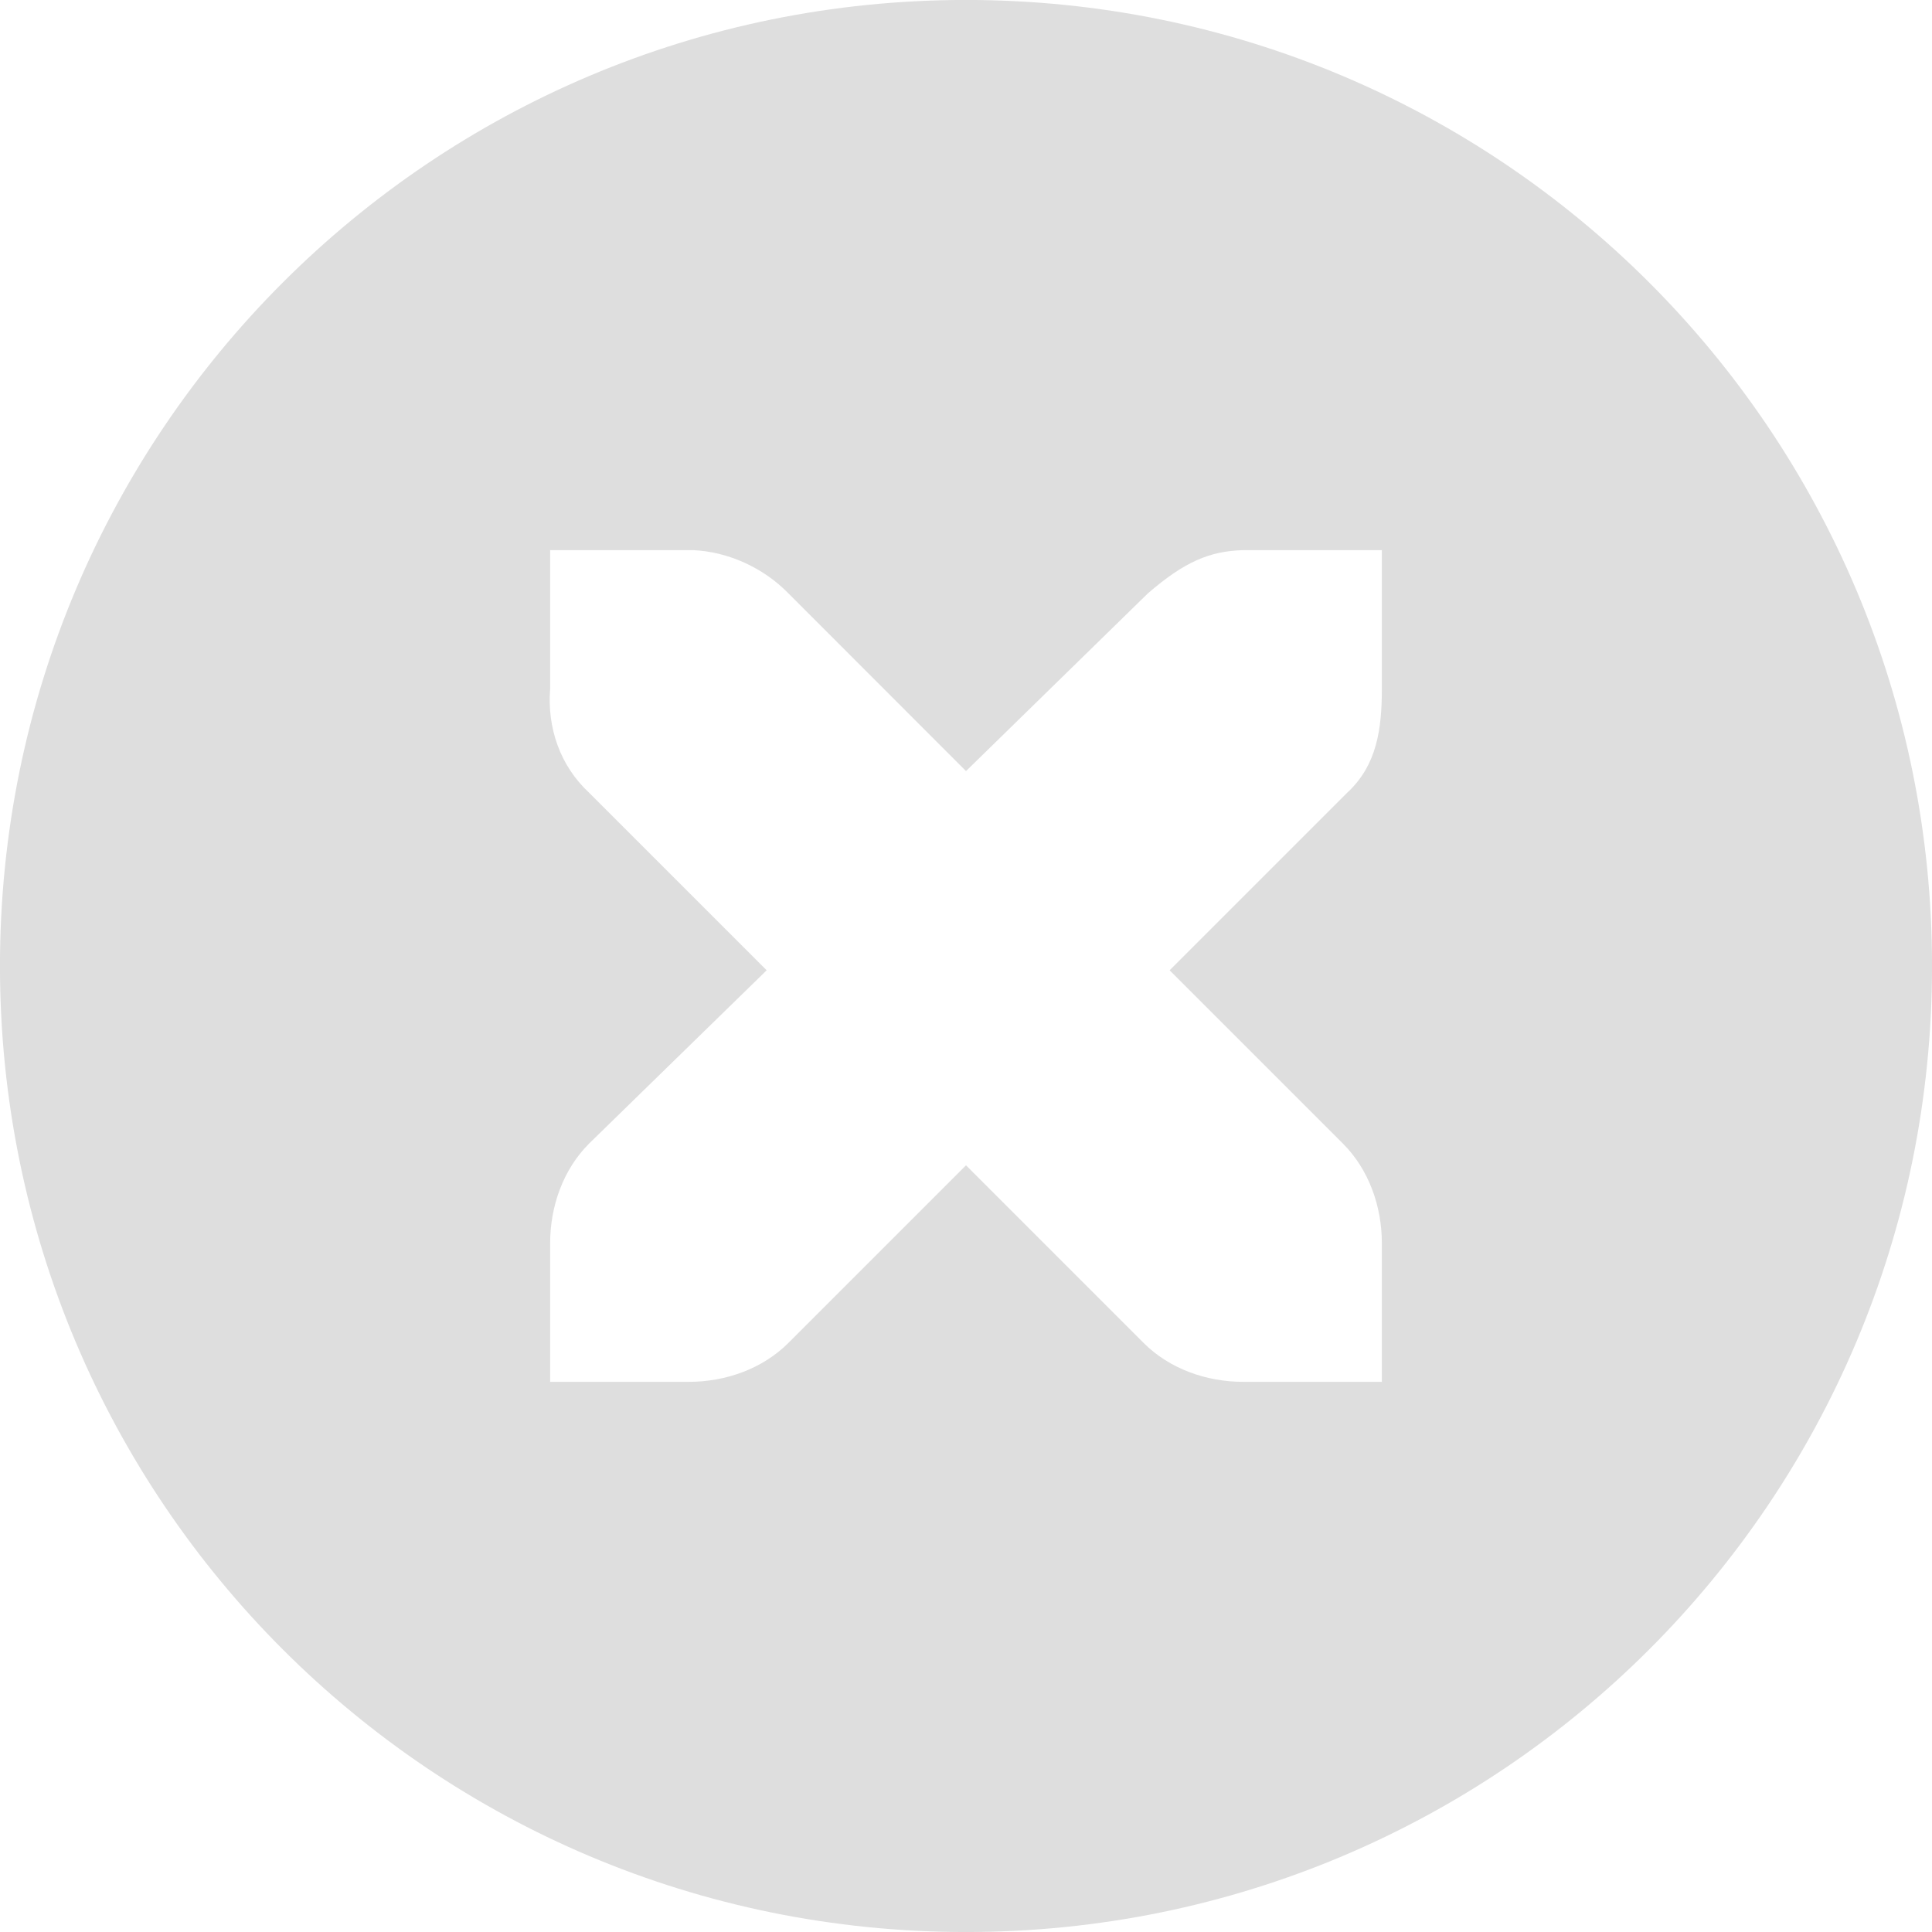
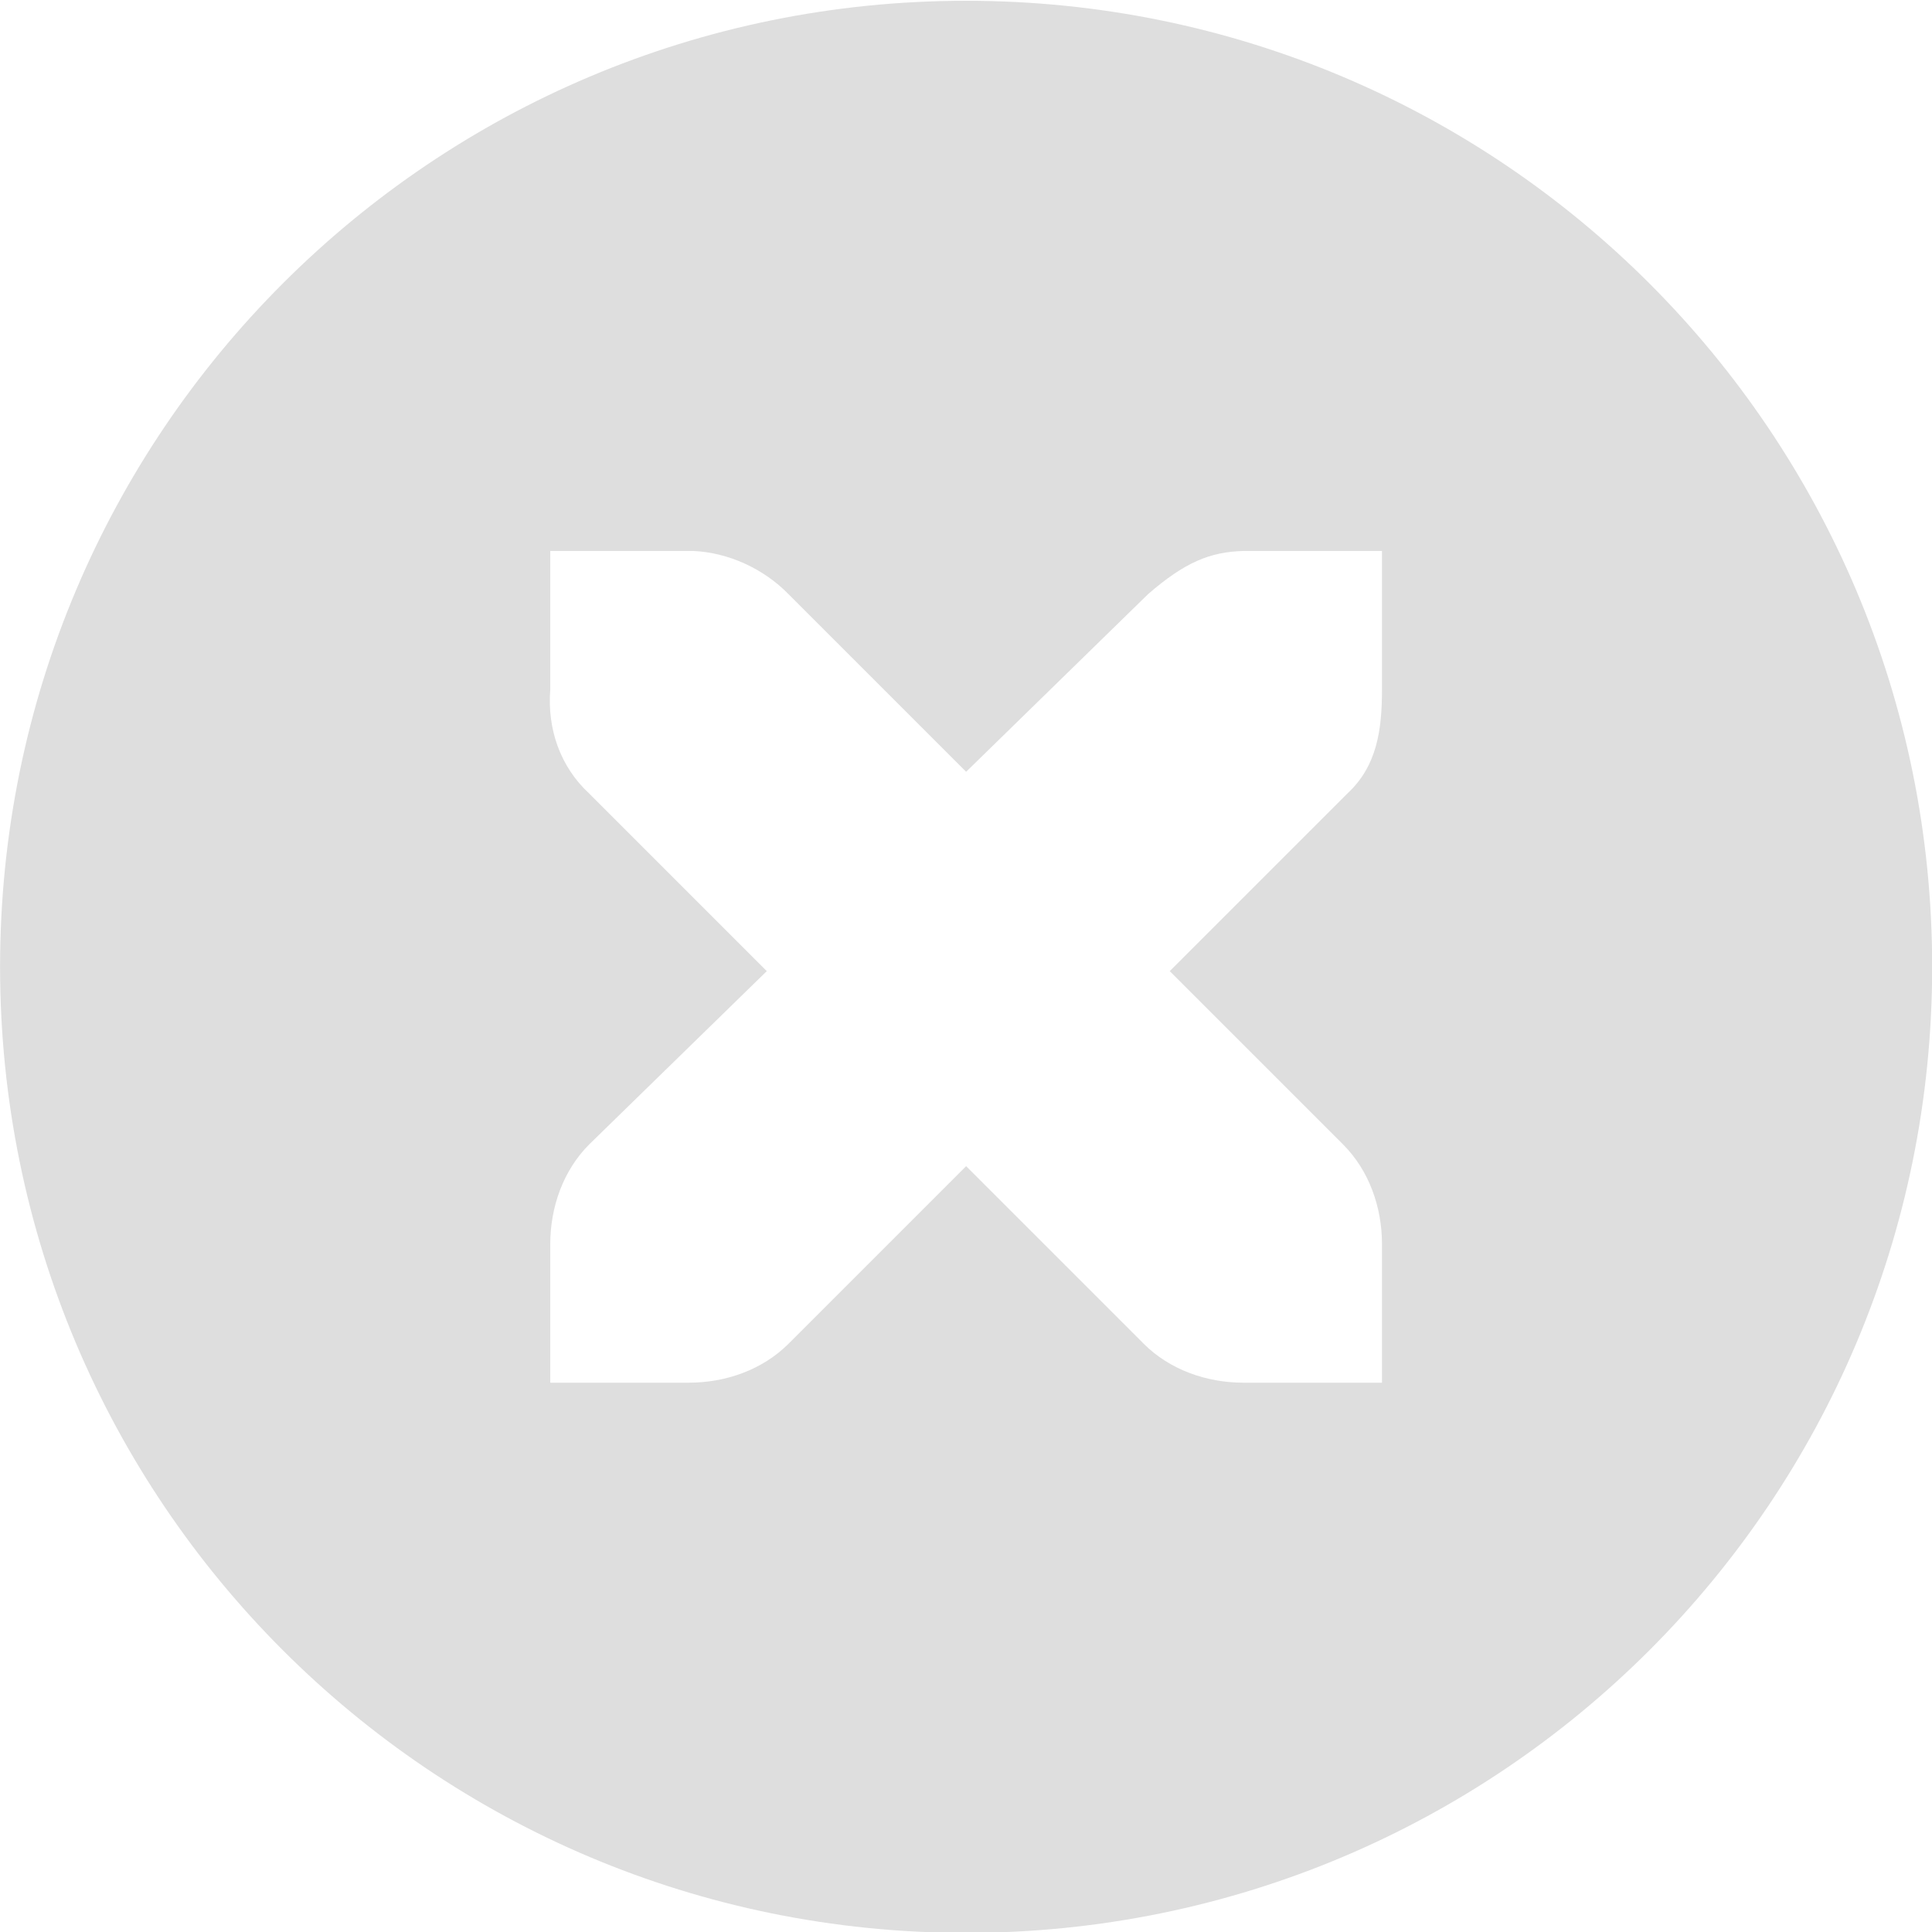
- <svg xmlns="http://www.w3.org/2000/svg" viewBox="0 0 16 16" id="svg2" version="1.1" width="100%" height="100%">
-   <defs id="defs10" />
-   <g transform="matrix(1.147982,0,0,1.147982,-47.10314,-595.8386)" id="g4">
-     <path style="line-height:normal;color:#bebebe;fill:#dedede;fill-opacity:1" d="m 48,519.031 c -3.853,0 -6.969,3.115 -6.969,6.969 0,3.853 3.115,6.969 6.969,6.969 3.853,0 6.969,-3.115 6.969,-6.969 0,-3.853 -3.115,-6.969 -6.969,-6.969 z M 45,523 l 1,0 c 0.01,-1.2e-4 0.021,-4.6e-4 0.031,0 0.255,0.011 0.51,0.129 0.688,0.312 L 48,524.594 49.312,523.312 C 49.578,523.082 49.759,523.007 50,523 l 1,0 0,1 c 0,0.286 -0.034,0.551 -0.25,0.75 l -1.281,1.281 1.25,1.25 C 50.907,527.469 51,527.735 51,528 l 0,1 -1,0 c -0.265,-10e-6 -0.531,-0.093 -0.719,-0.281 L 48,527.438 46.719,528.719 C 46.531,528.907 46.265,529 46,529 l -1,0 0,-1 c -3e-6,-0.265 0.093,-0.531 0.281,-0.719 l 1.281,-1.25 L 45.281,524.75 C 45.071,524.555 44.978,524.281 45,524 l 0,-1 z" id="path6" />
+ <svg xmlns="http://www.w3.org/2000/svg" version="1.1" viewBox="0 0 16 16">
+   <g transform="matrix(1.148 0 0 1.148 -47.103 -595.84)">
+     <path d="m48 519.03c-3.853 0-6.969 3.115-6.969 6.969 0 3.853 3.115 6.969 6.969 6.969s6.969-3.115 6.969-6.969c0-3.853-3.115-6.969-6.969-6.969zm-3 3.969h1c0.01-1.2e-4 0.021-4.6e-4 0.031 0 0.255 0.011 0.51 0.129 0.688 0.312l1.281 1.281 1.312-1.281c0.266-0.231 0.447-0.305 0.688-0.312h1v1c0 0.286-0.034 0.551-0.25 0.75l-1.281 1.281 1.25 1.25c0.188 0.188 0.281 0.453 0.281 0.719v1h-1c-0.265-1e-5 -0.531-0.093-0.719-0.281l-1.281-1.281-1.281 1.281c-0.188 0.188-0.453 0.281-0.719 0.281h-1v-1c-3e-6 -0.265 0.093-0.531 0.281-0.719l1.281-1.25-1.281-1.281c-0.211-0.195-0.303-0.469-0.281-0.75z" color="#bebebe" fill="#dedede" />
  </g>
</svg>
